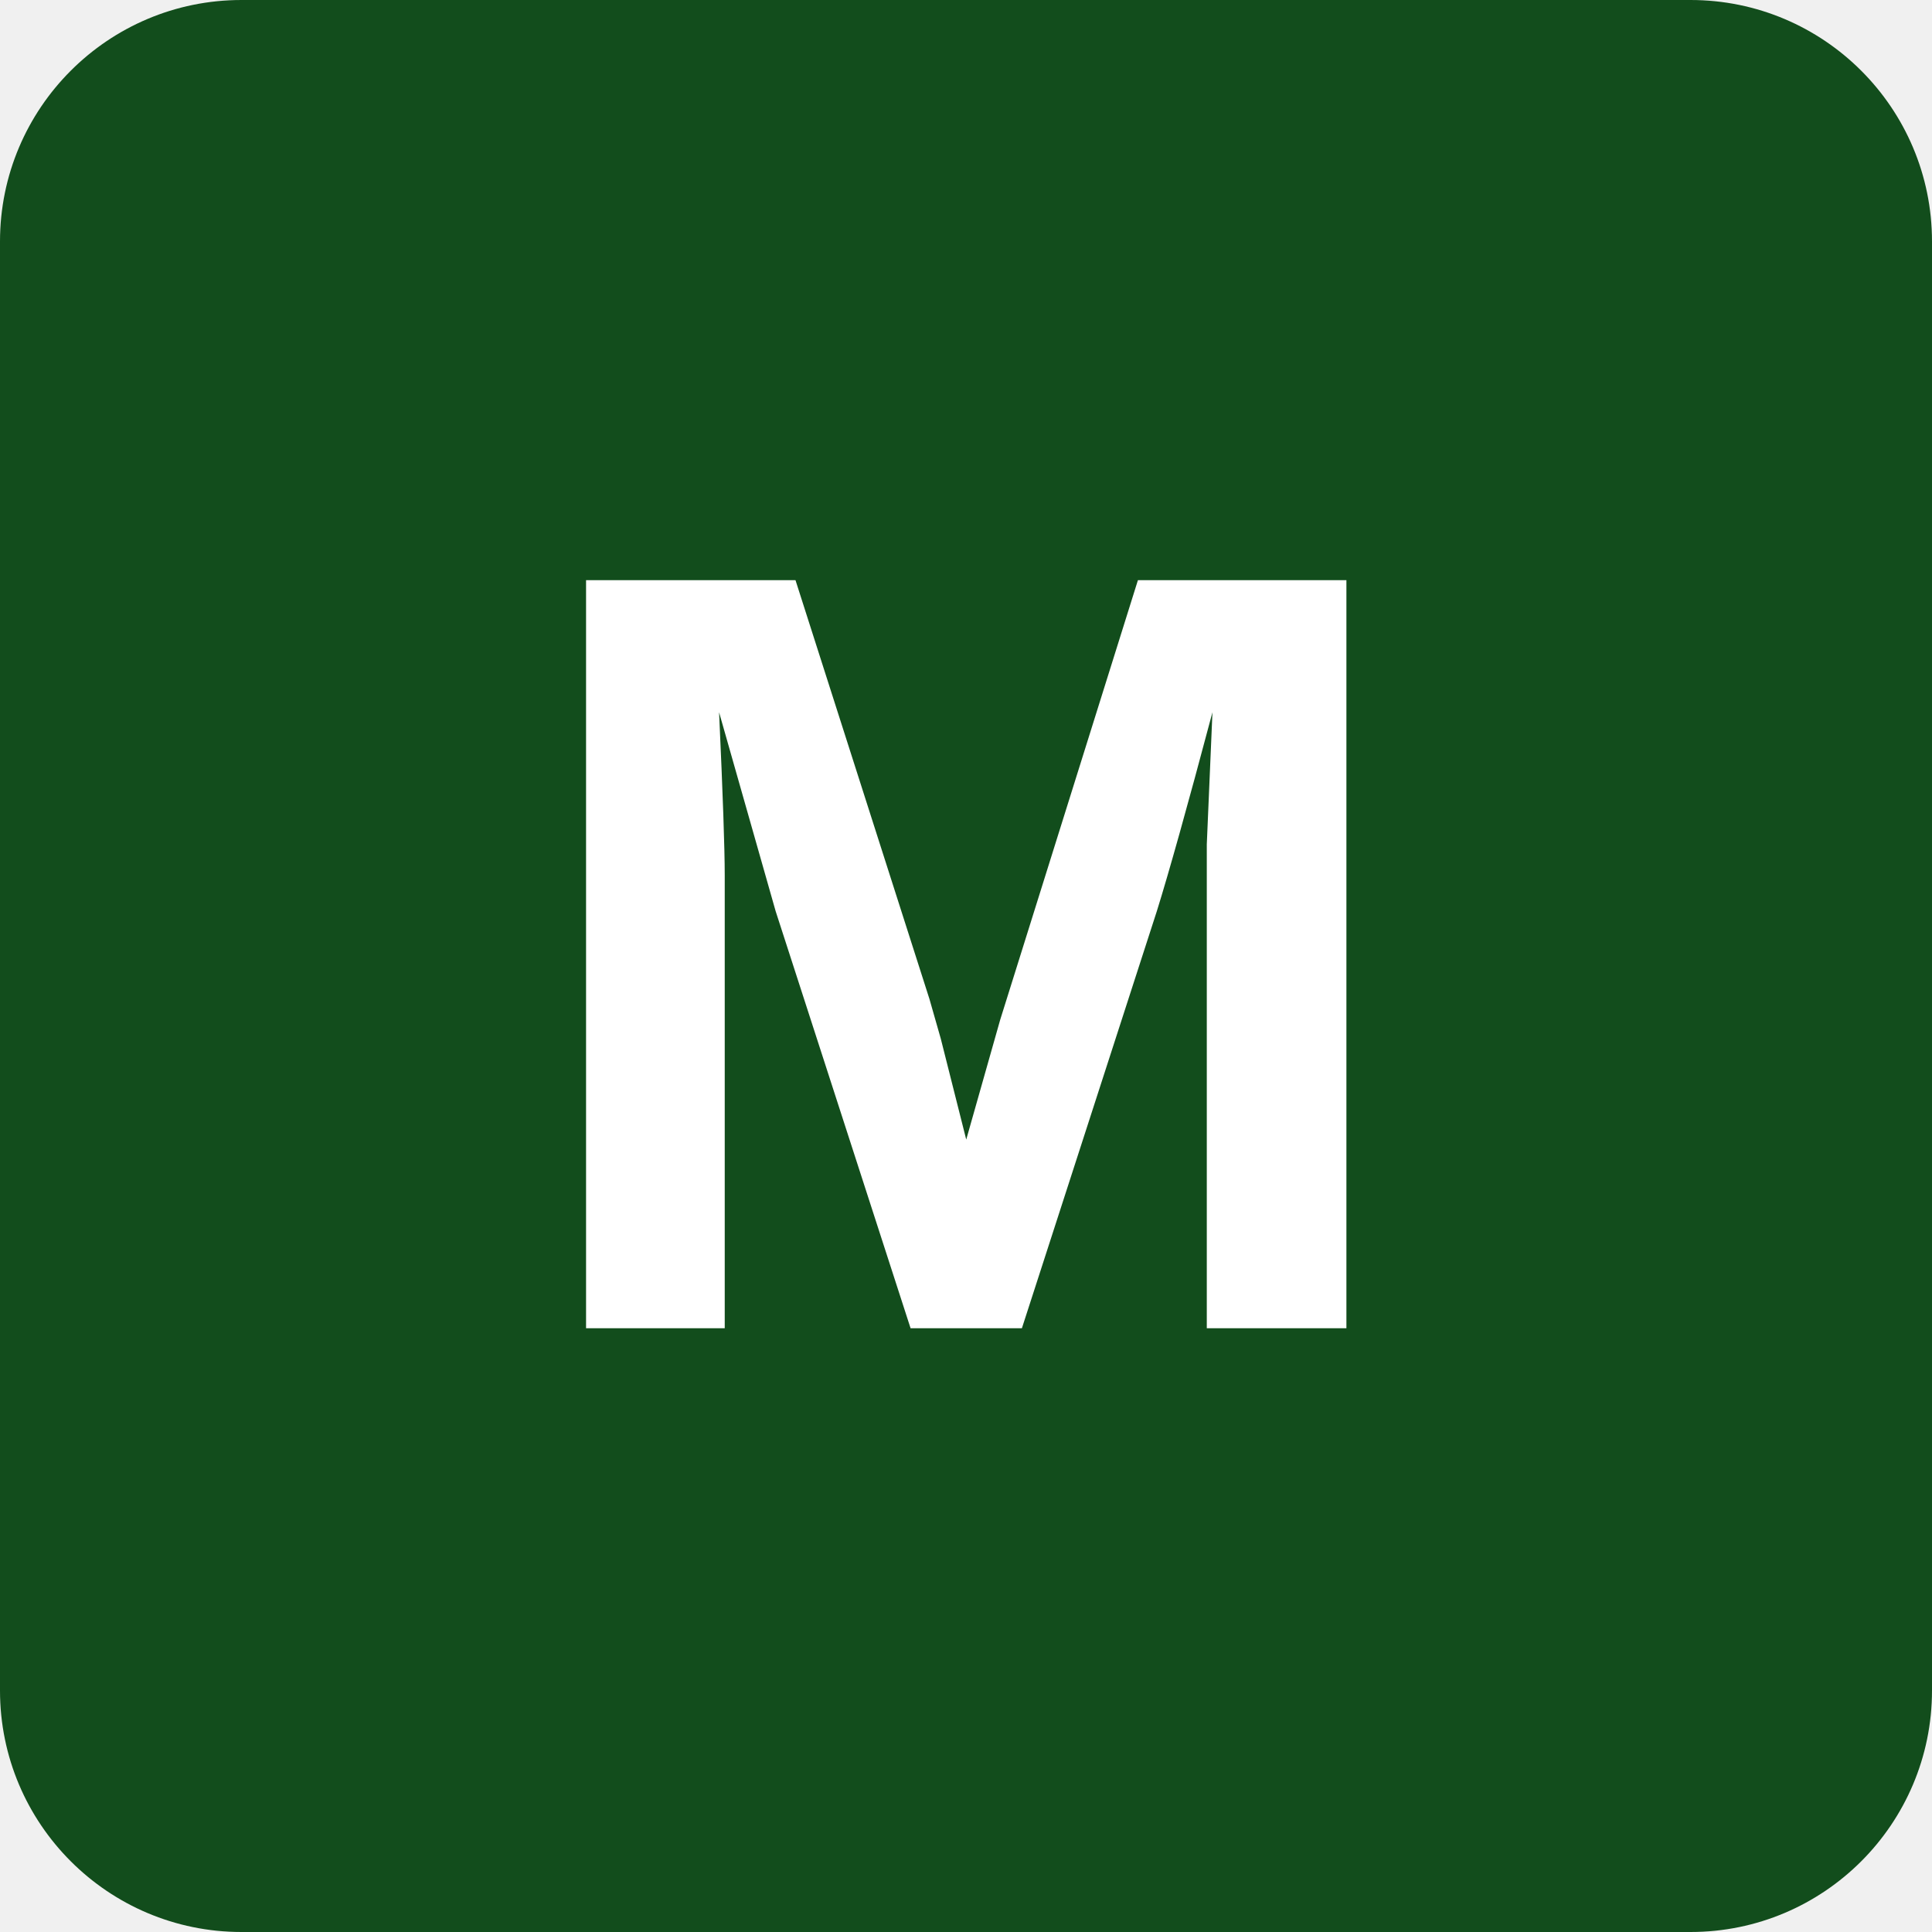
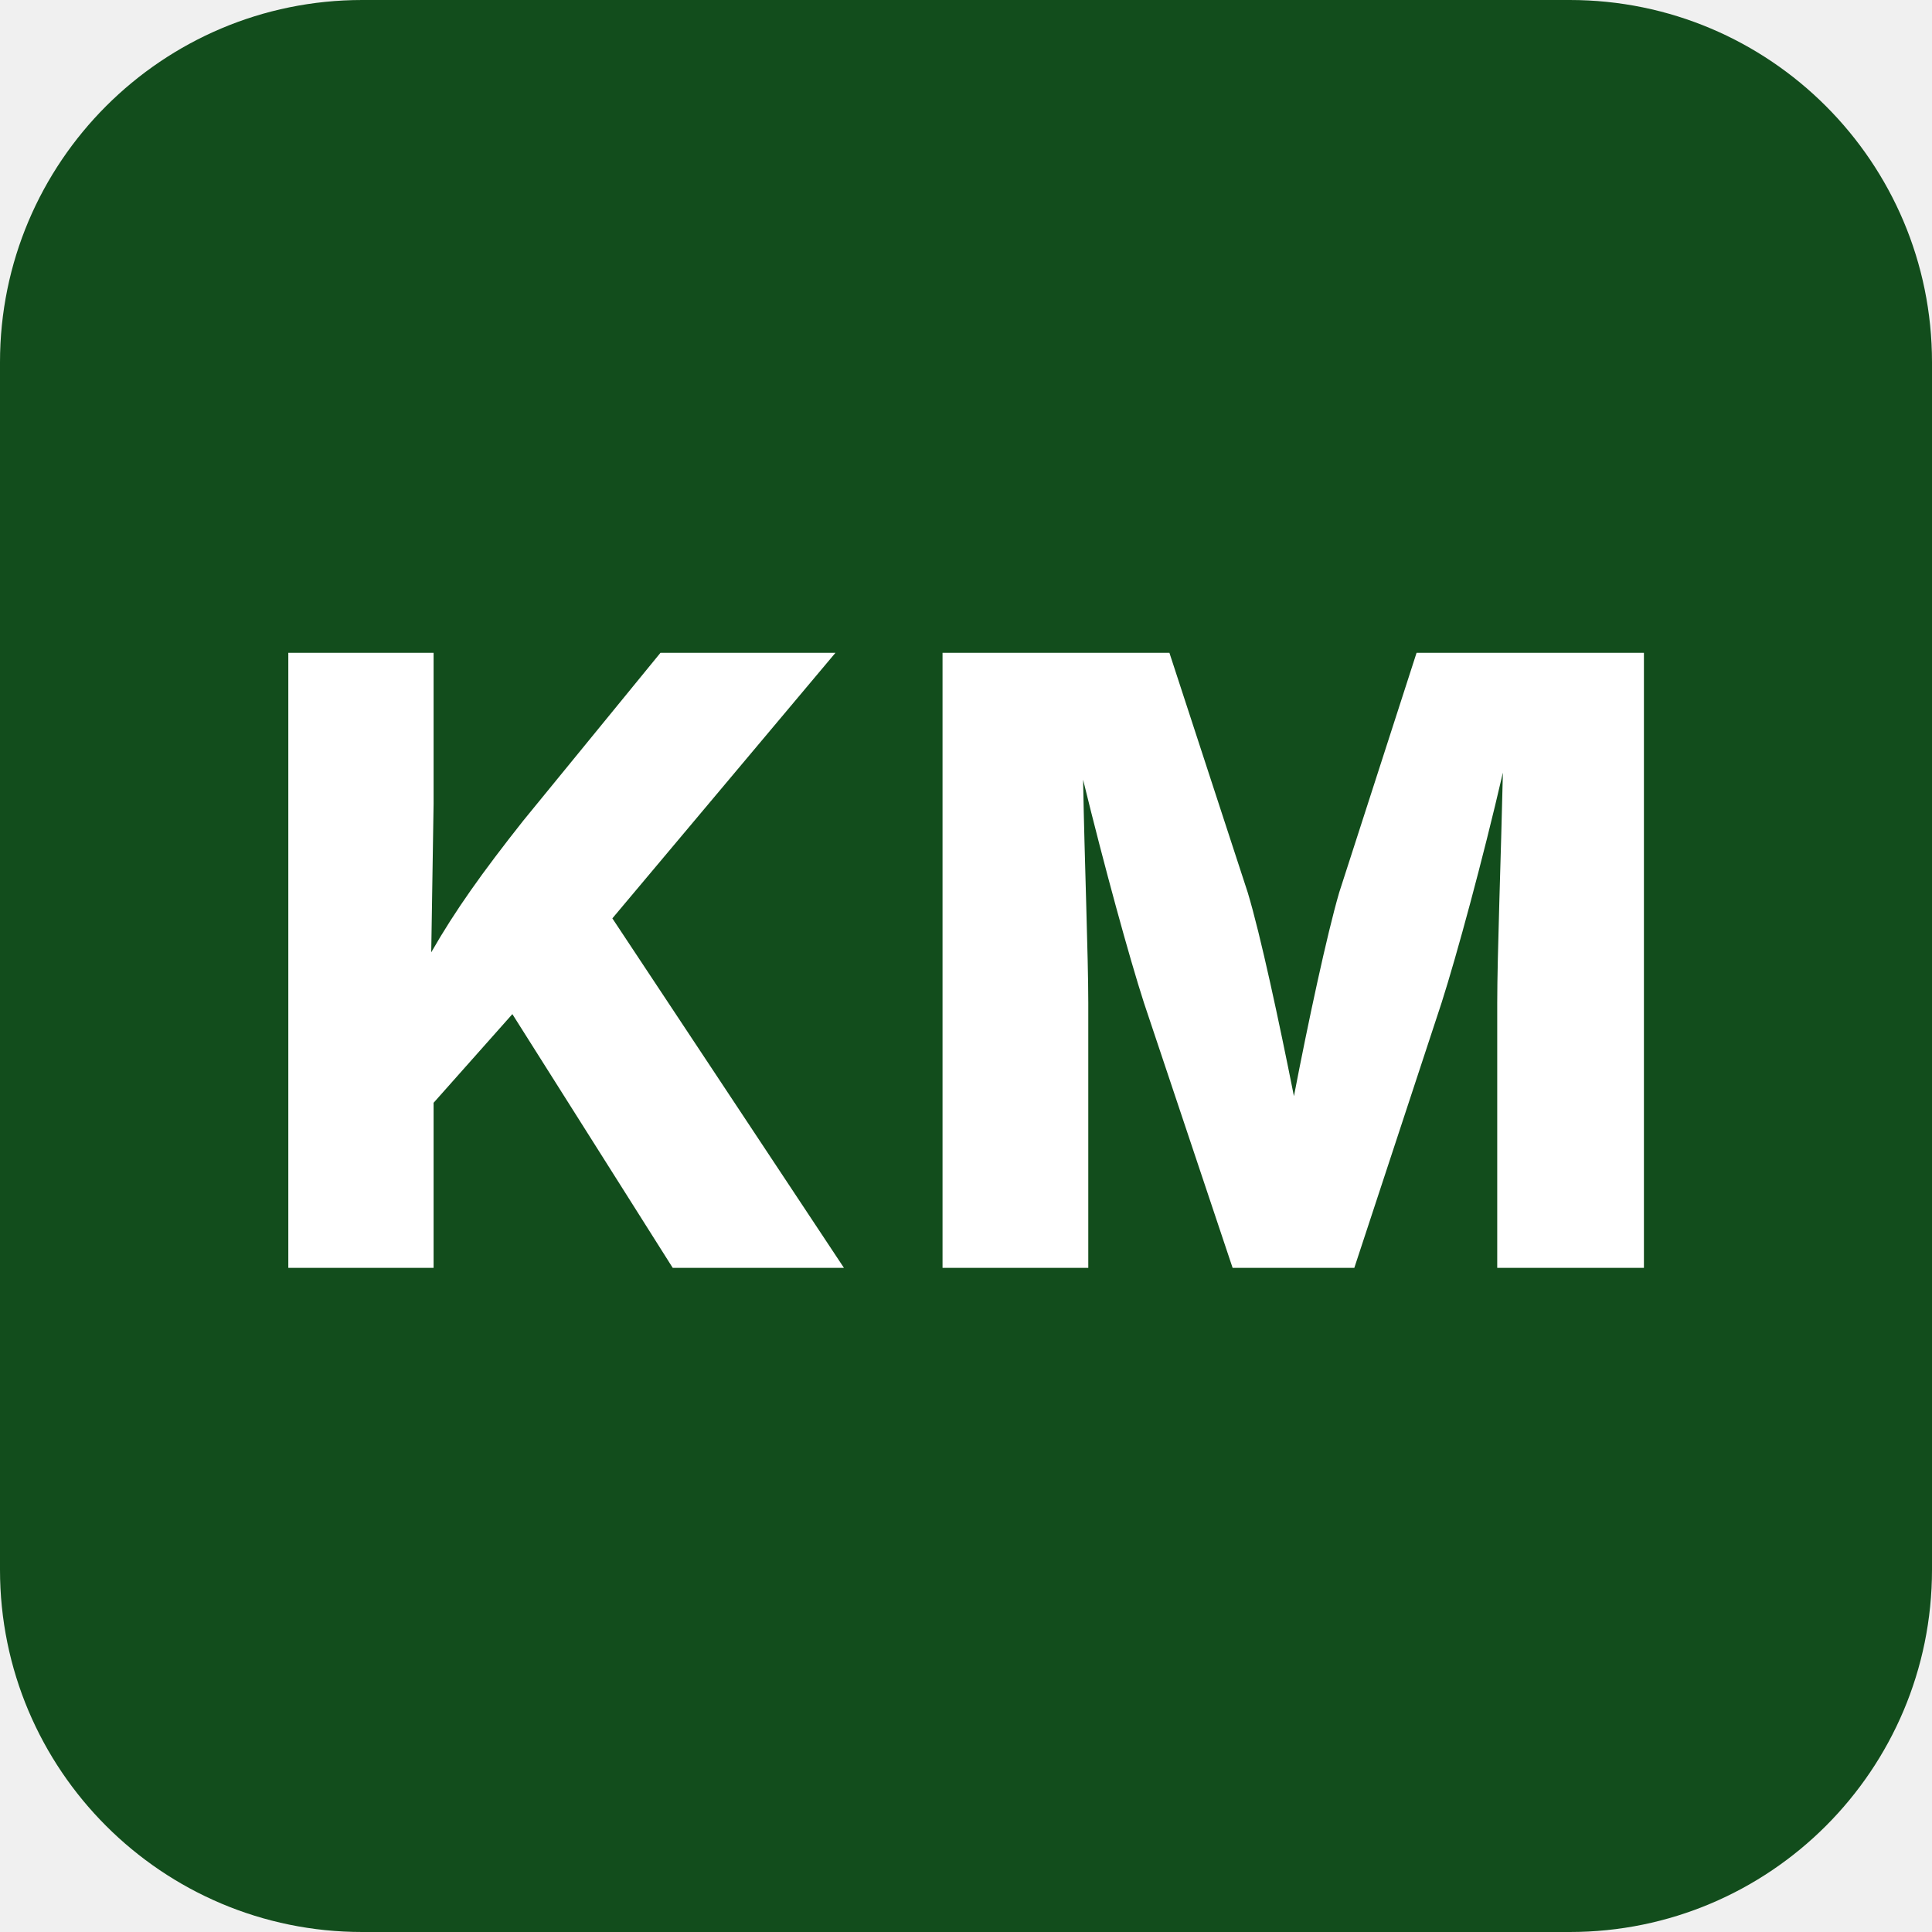
- <svg xmlns="http://www.w3.org/2000/svg" width="32" height="32">
-   <rect width="32" height="32" rx="4" fill="#124D1C" />
-   <text x="16" y="22" text-anchor="middle" font-size="18" font-weight="bold" fill="white" font-family="Arial">M</text>
+ <svg xmlns="http://www.w3.org/2000/svg" viewBox="0 0 64 64">
+   <rect width="64" height="64" rx="12" fill="#124D1C" />
+   <text x="32" y="42" text-anchor="middle" font-size="28" font-weight="800" fill="white" font-family="'Inter',Arial,sans-serif" letter-spacing="1">KM</text>
</svg>
